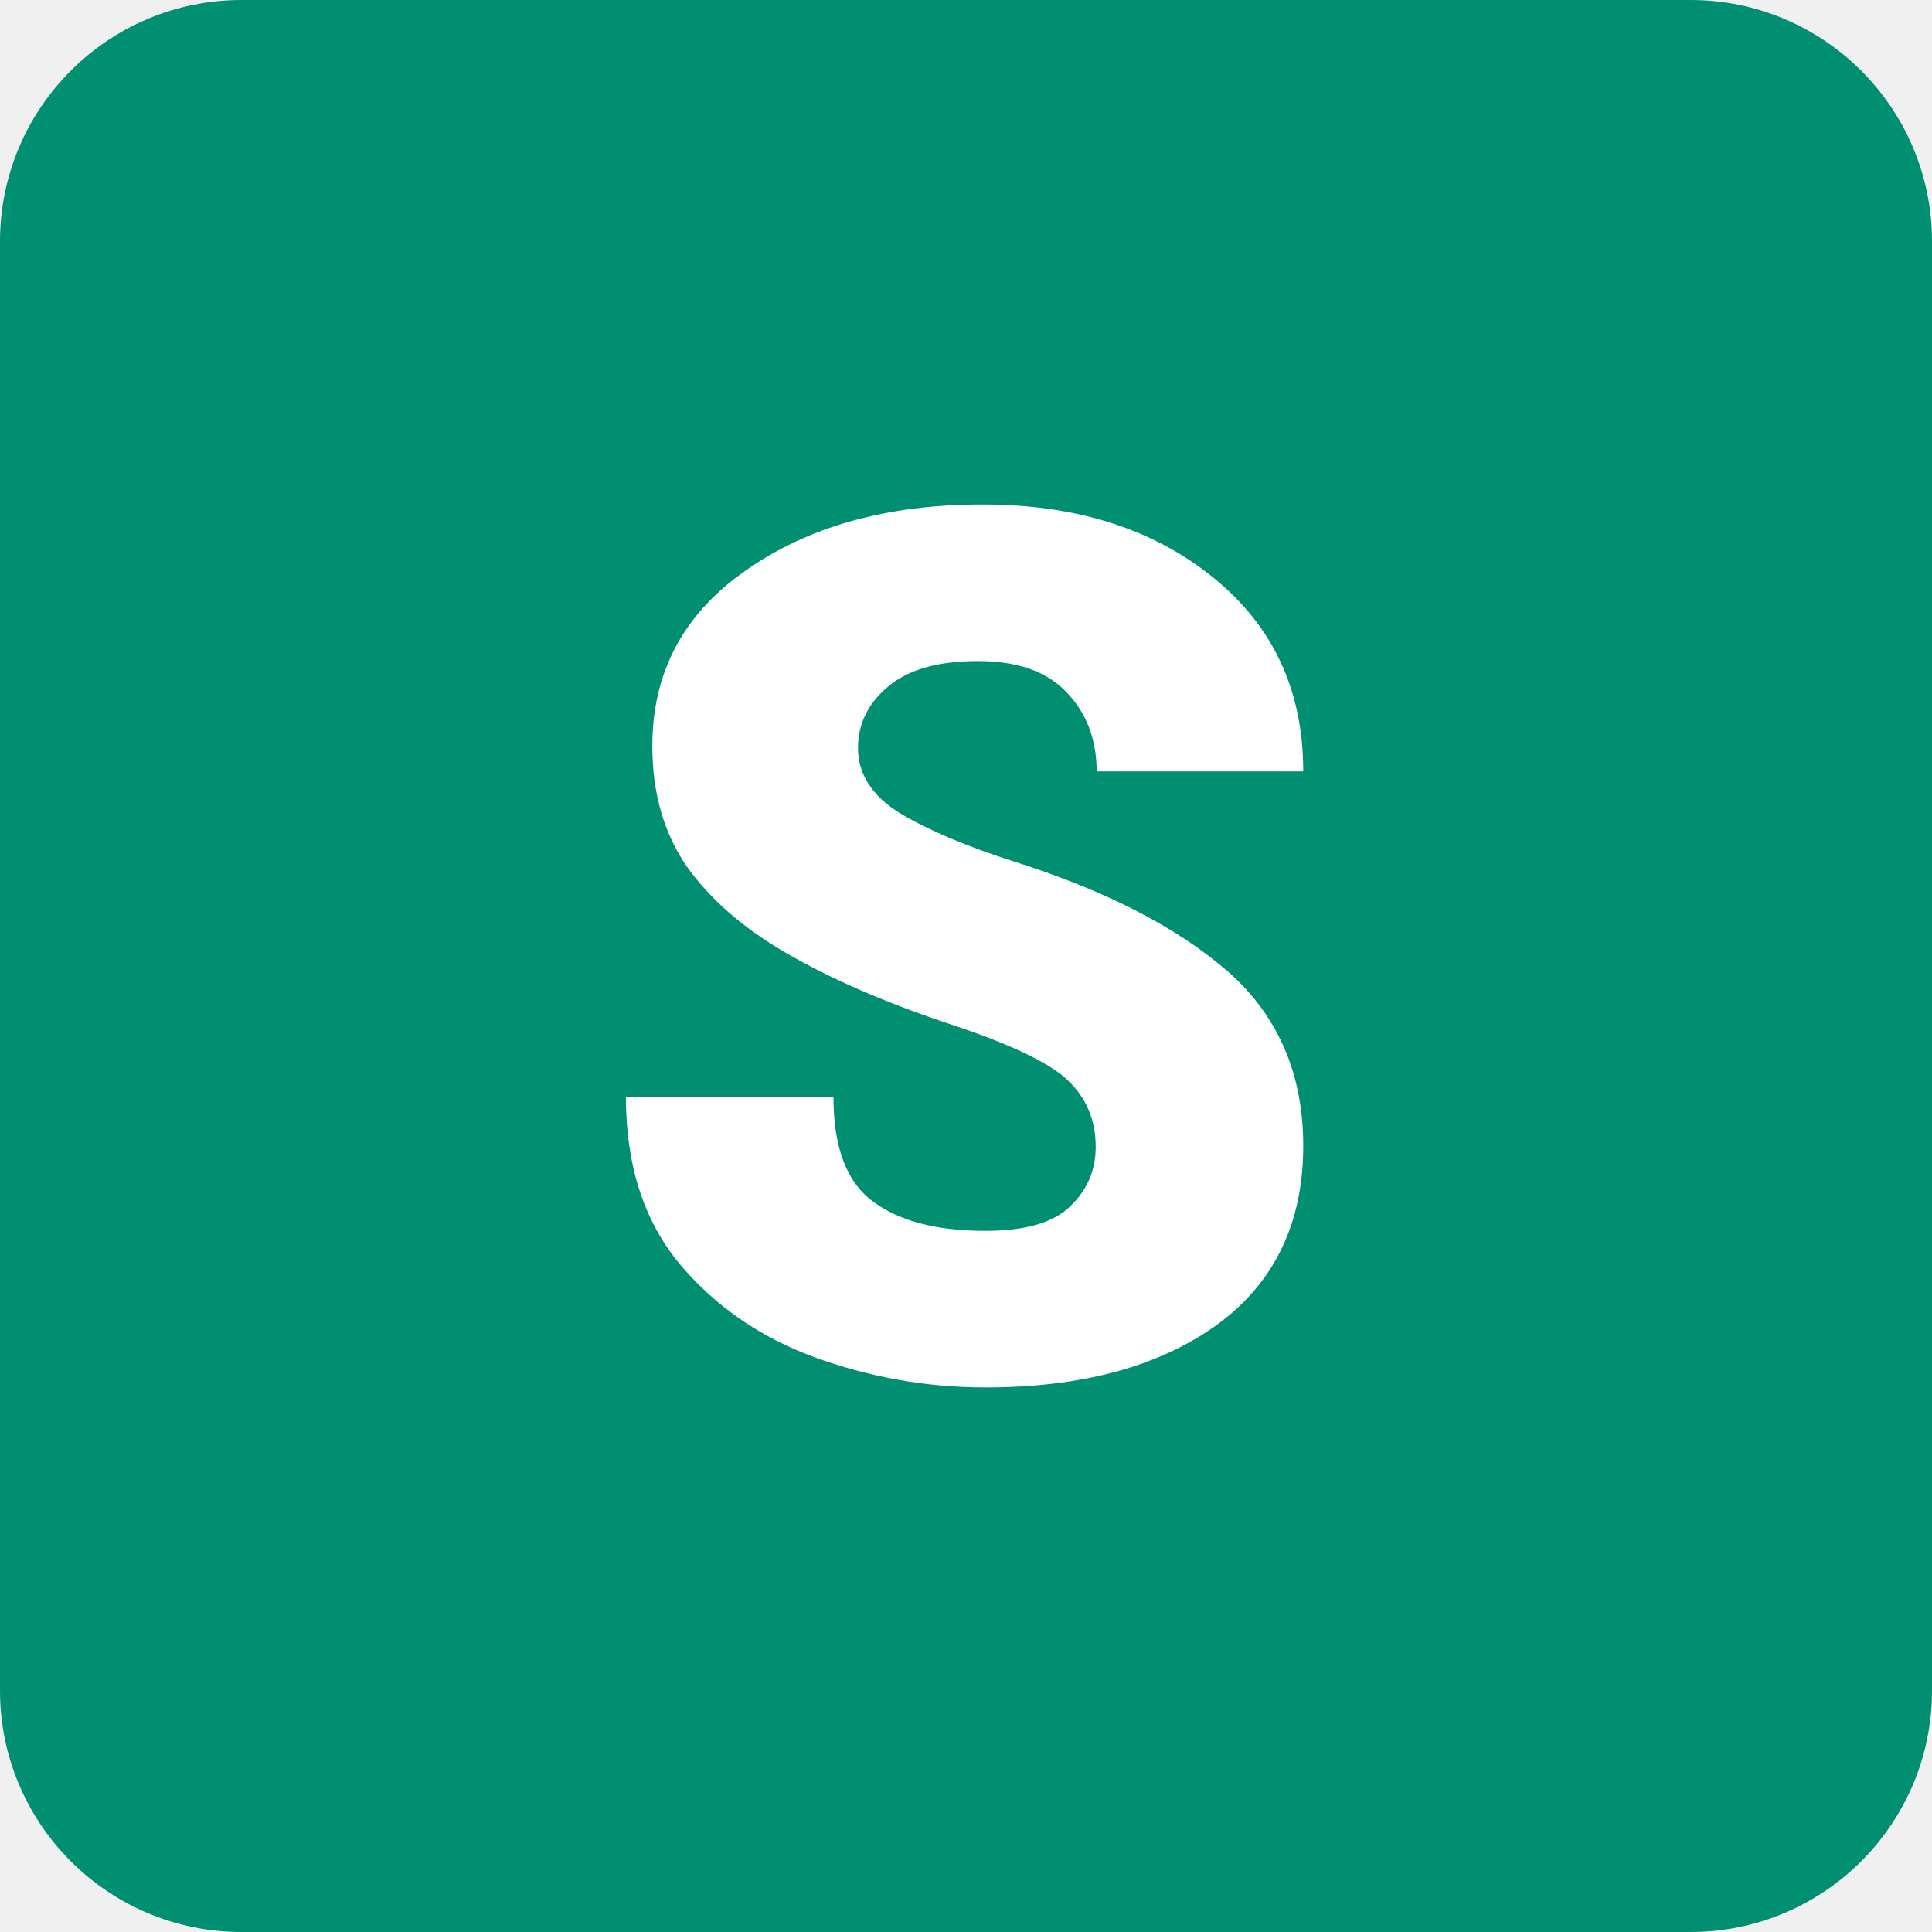
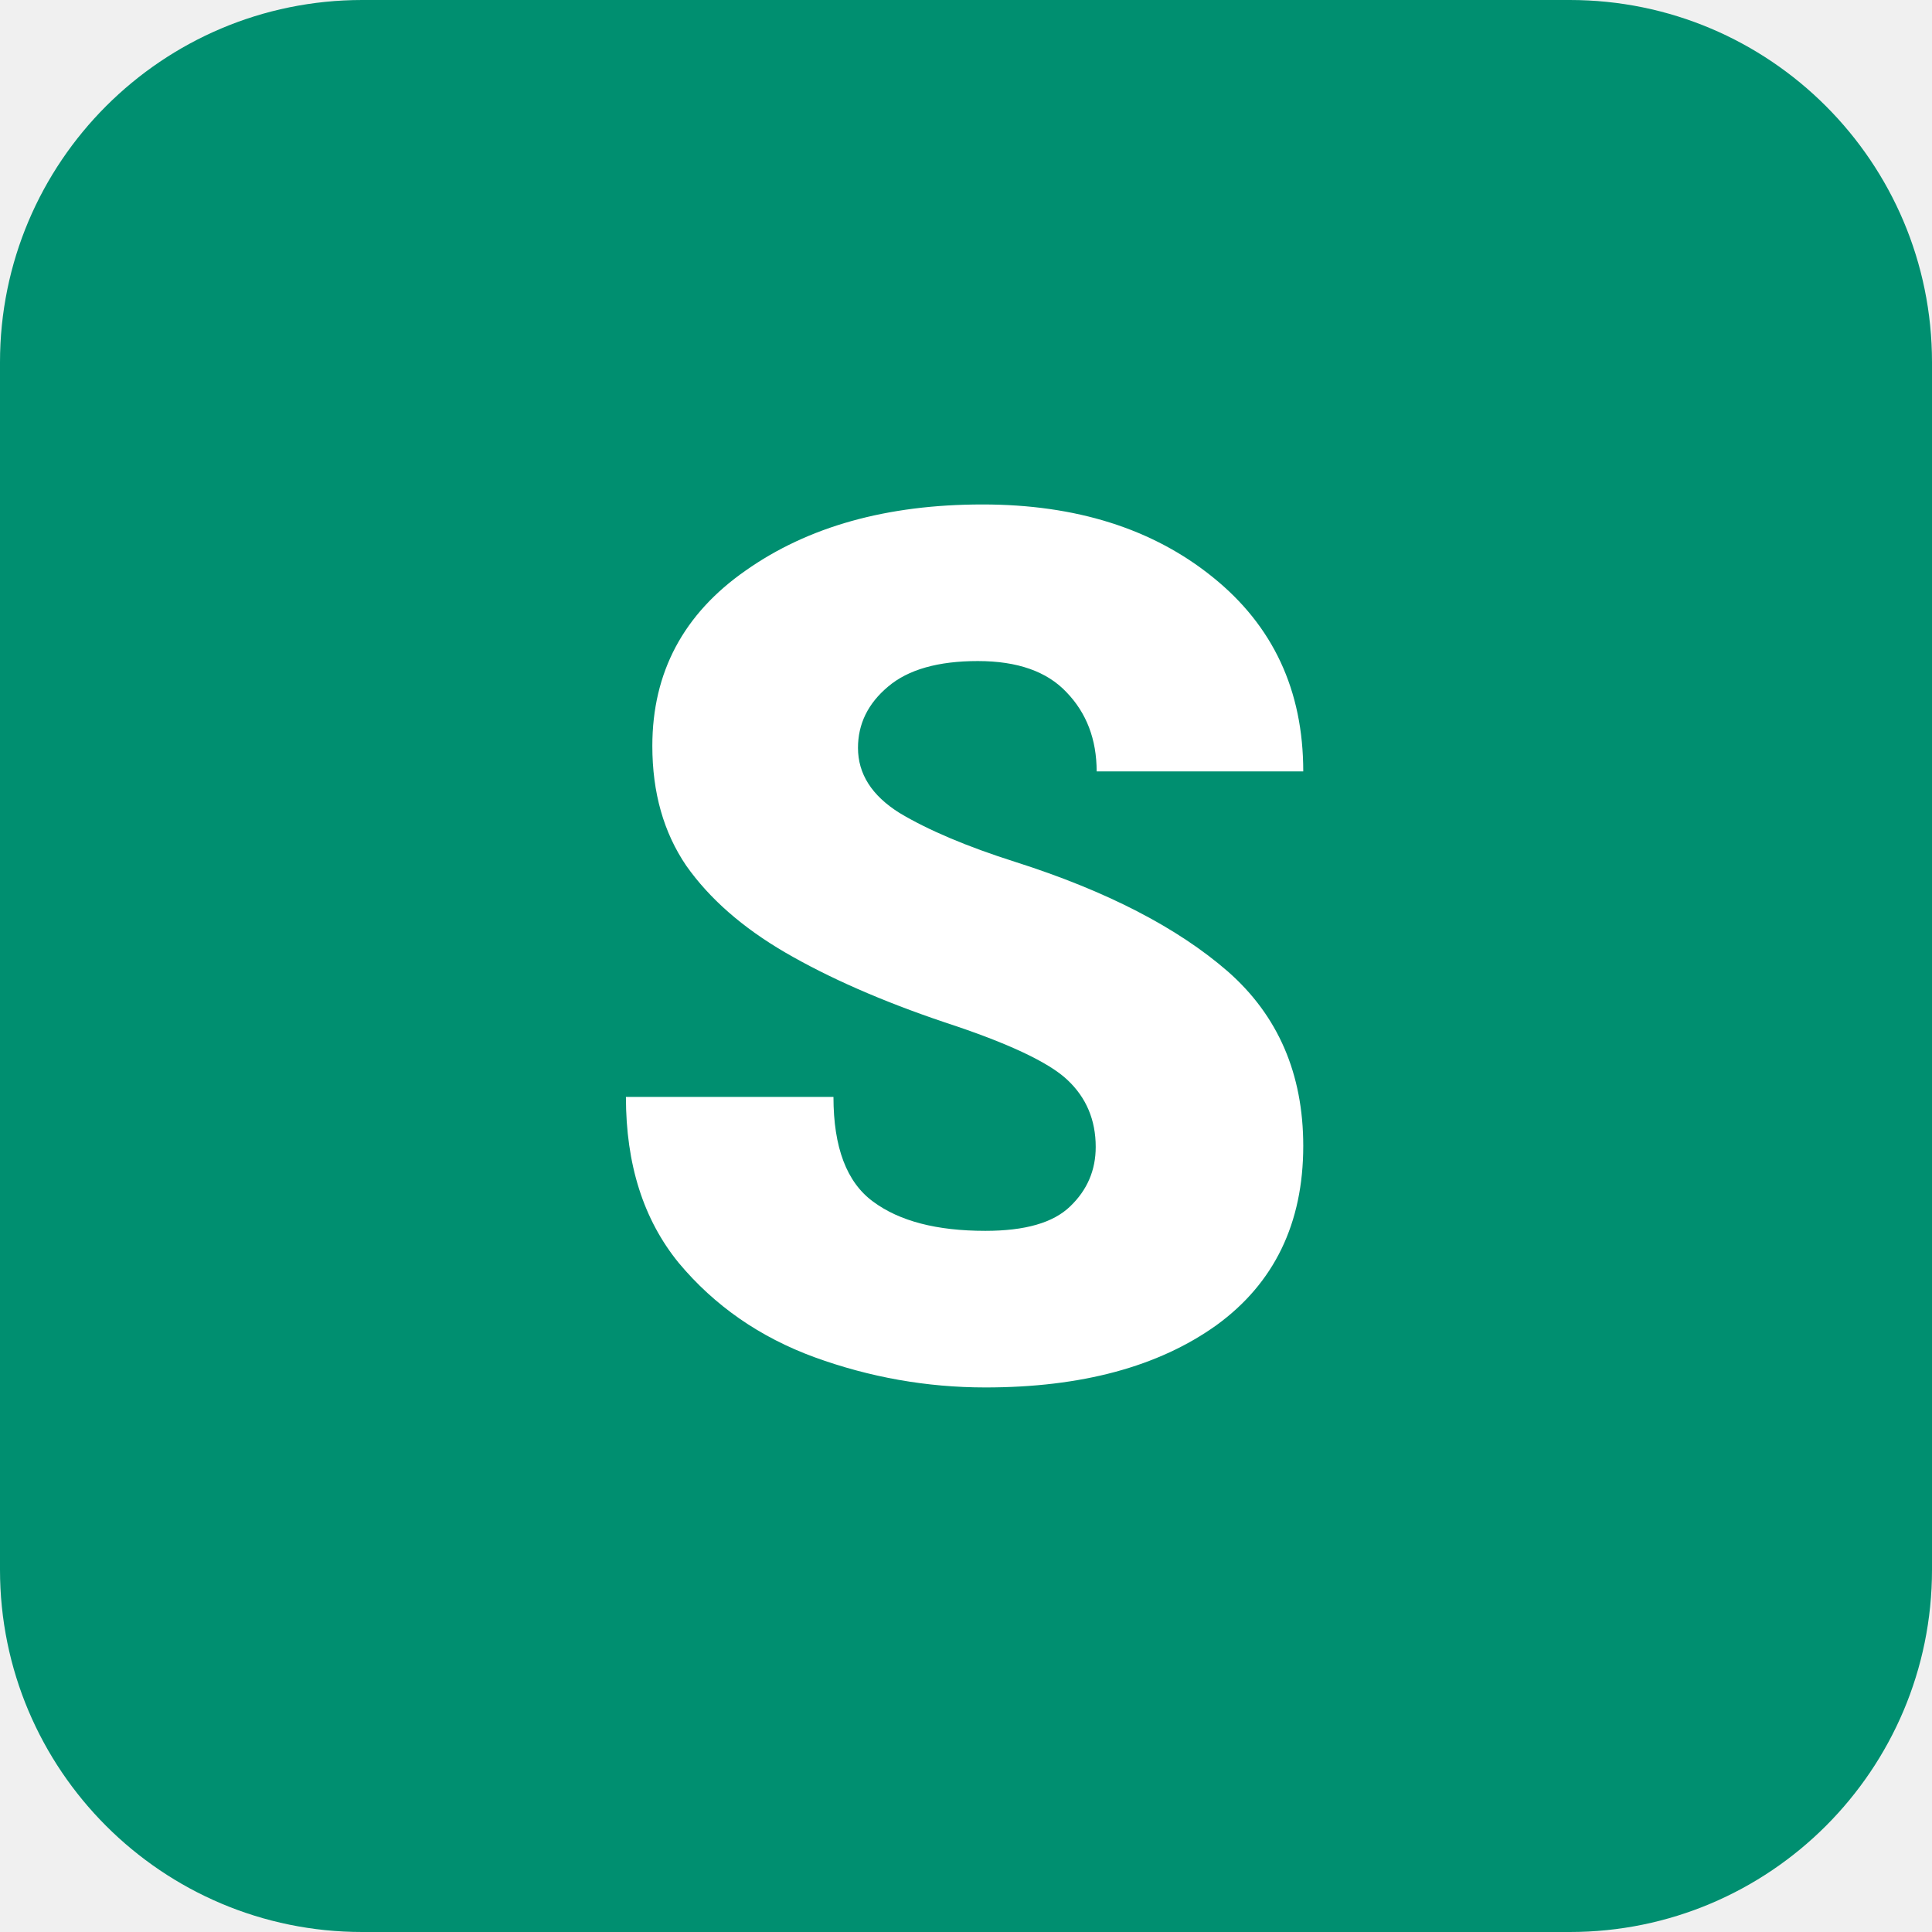
<svg xmlns="http://www.w3.org/2000/svg" viewBox="0 0 32 32" width="32" height="32">
-   <rect width="32" height="32" rx="4" fill="#008f70" />
+   <rect width="32" height="32" rx="6" fill="#008f70" />
  <text x="50%" y="54%" text-anchor="middle" dominant-baseline="middle" fill="#ffffff" font-family="'DM Sans', -apple-system, BlinkMacSystemFont, 'Segoe UI', Roboto, sans-serif" font-weight="800" font-size="20">S</text>
</svg>
